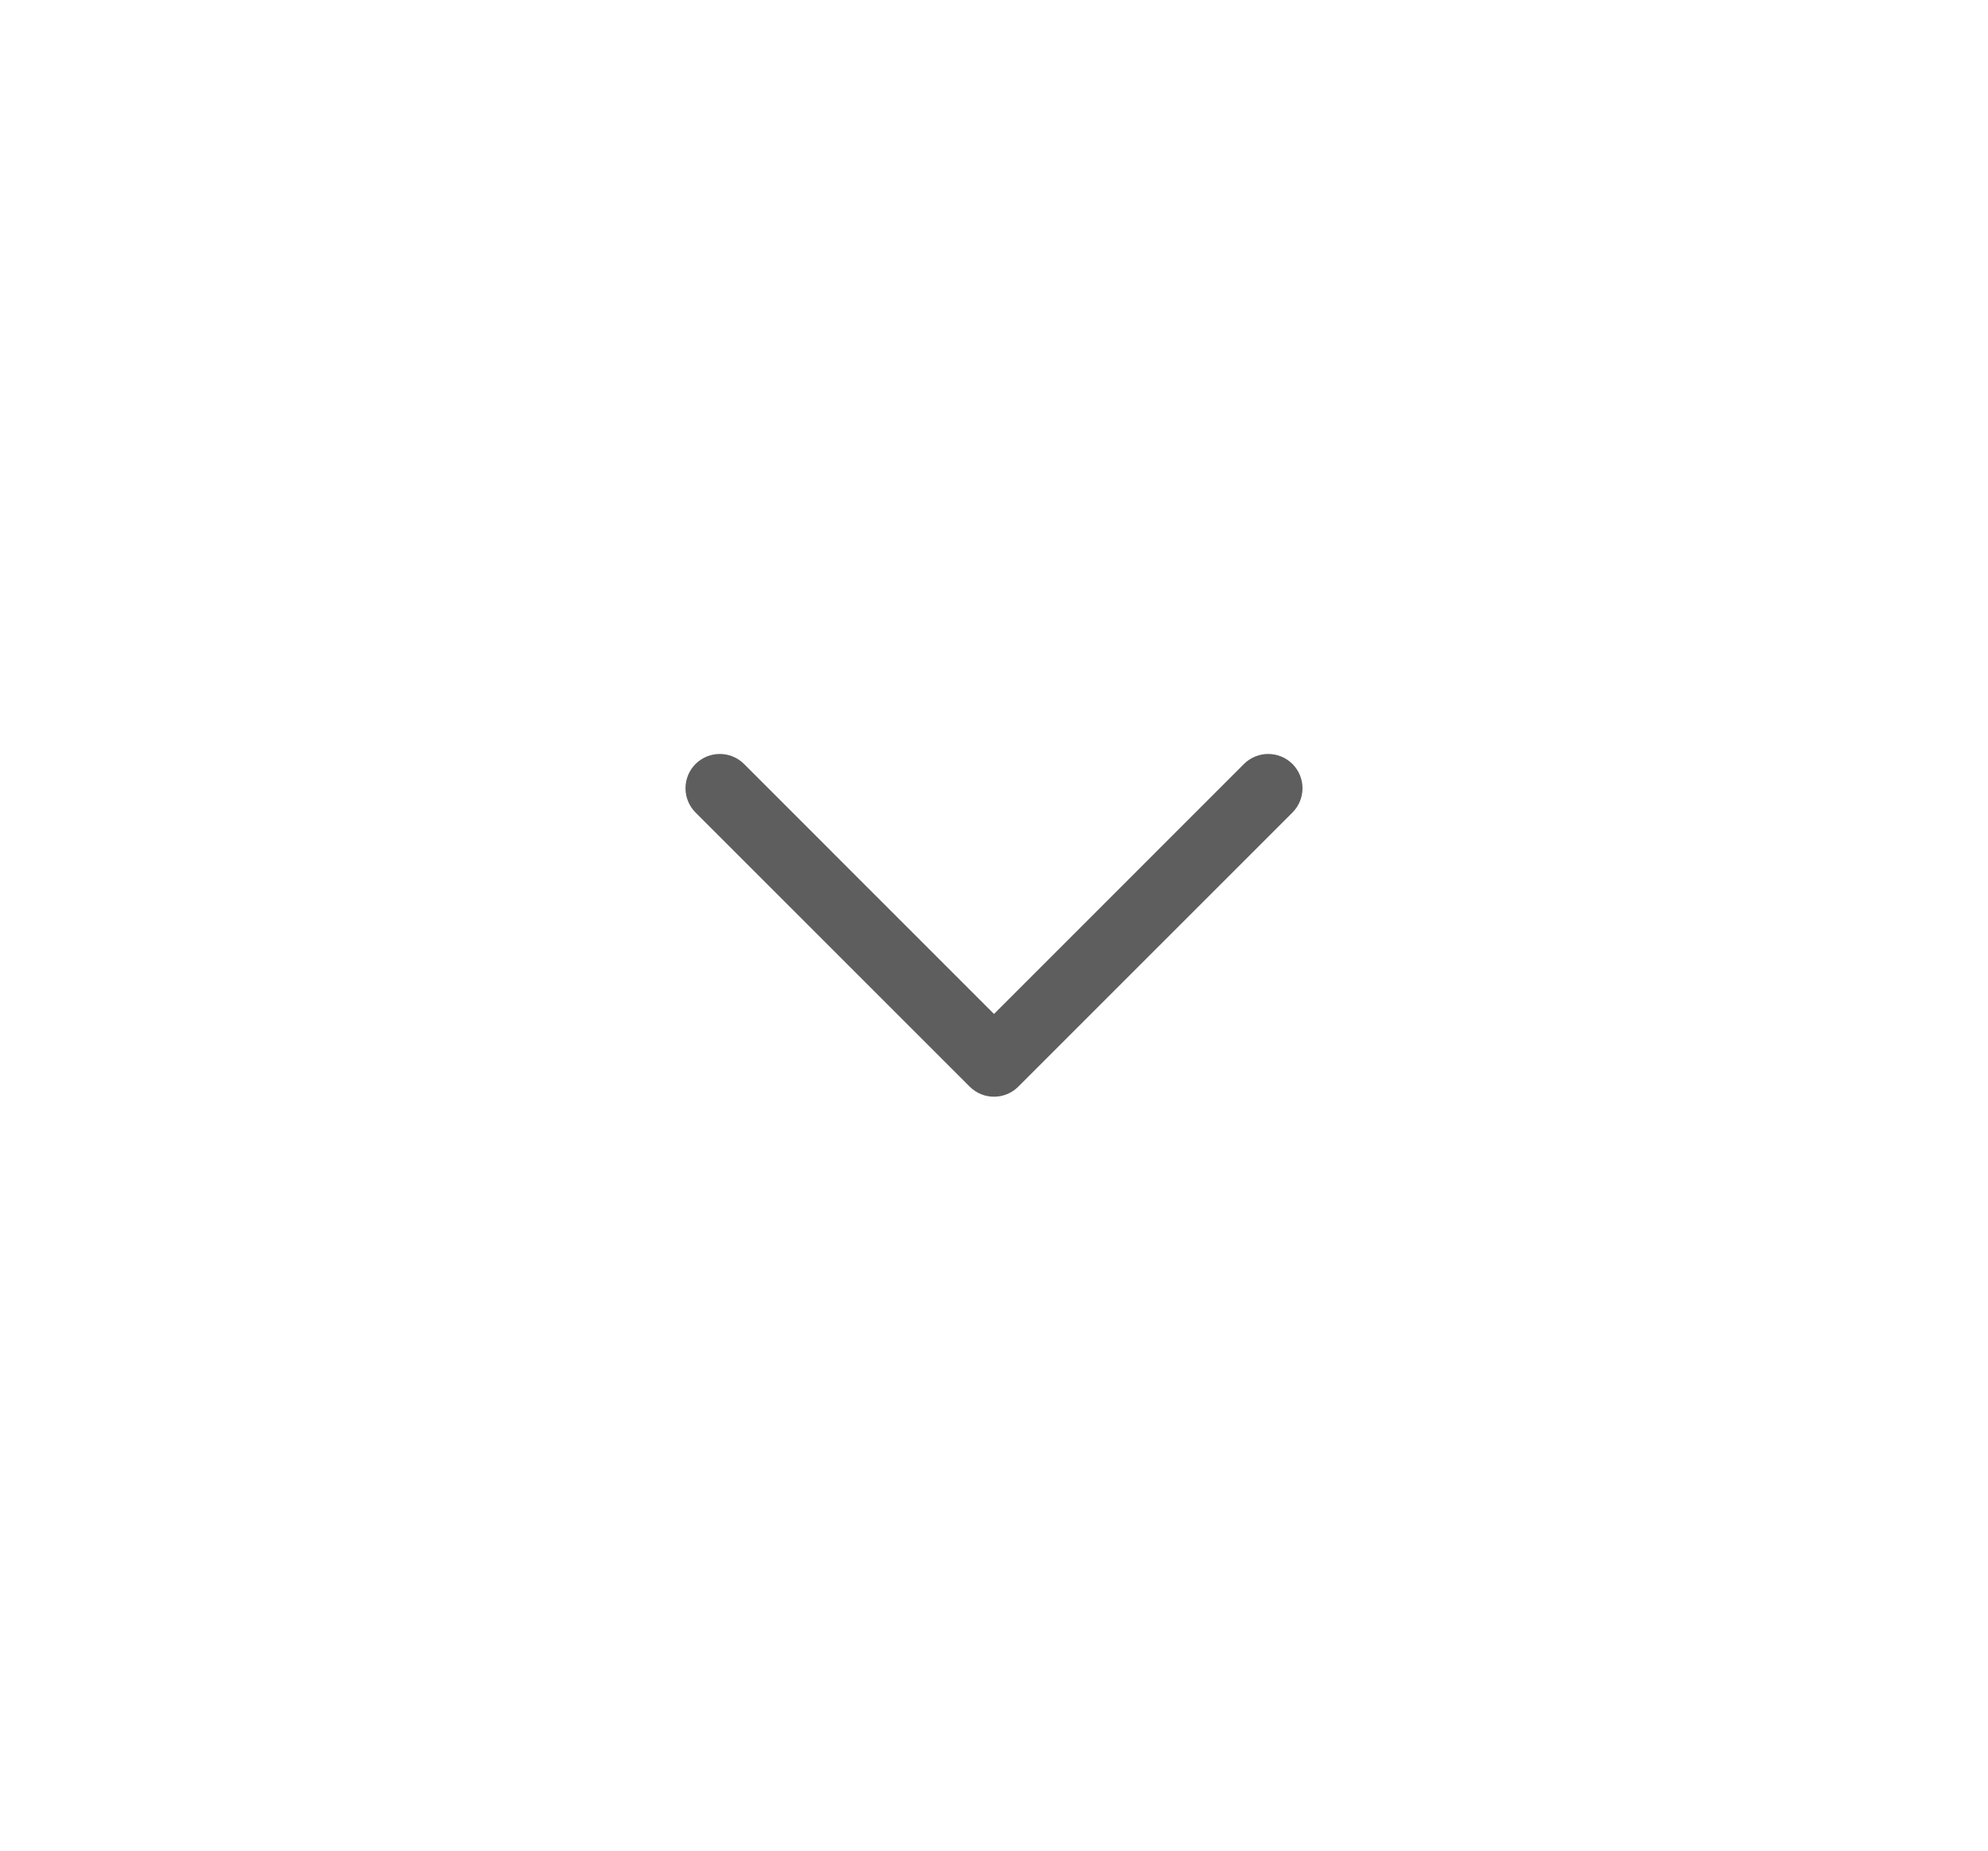
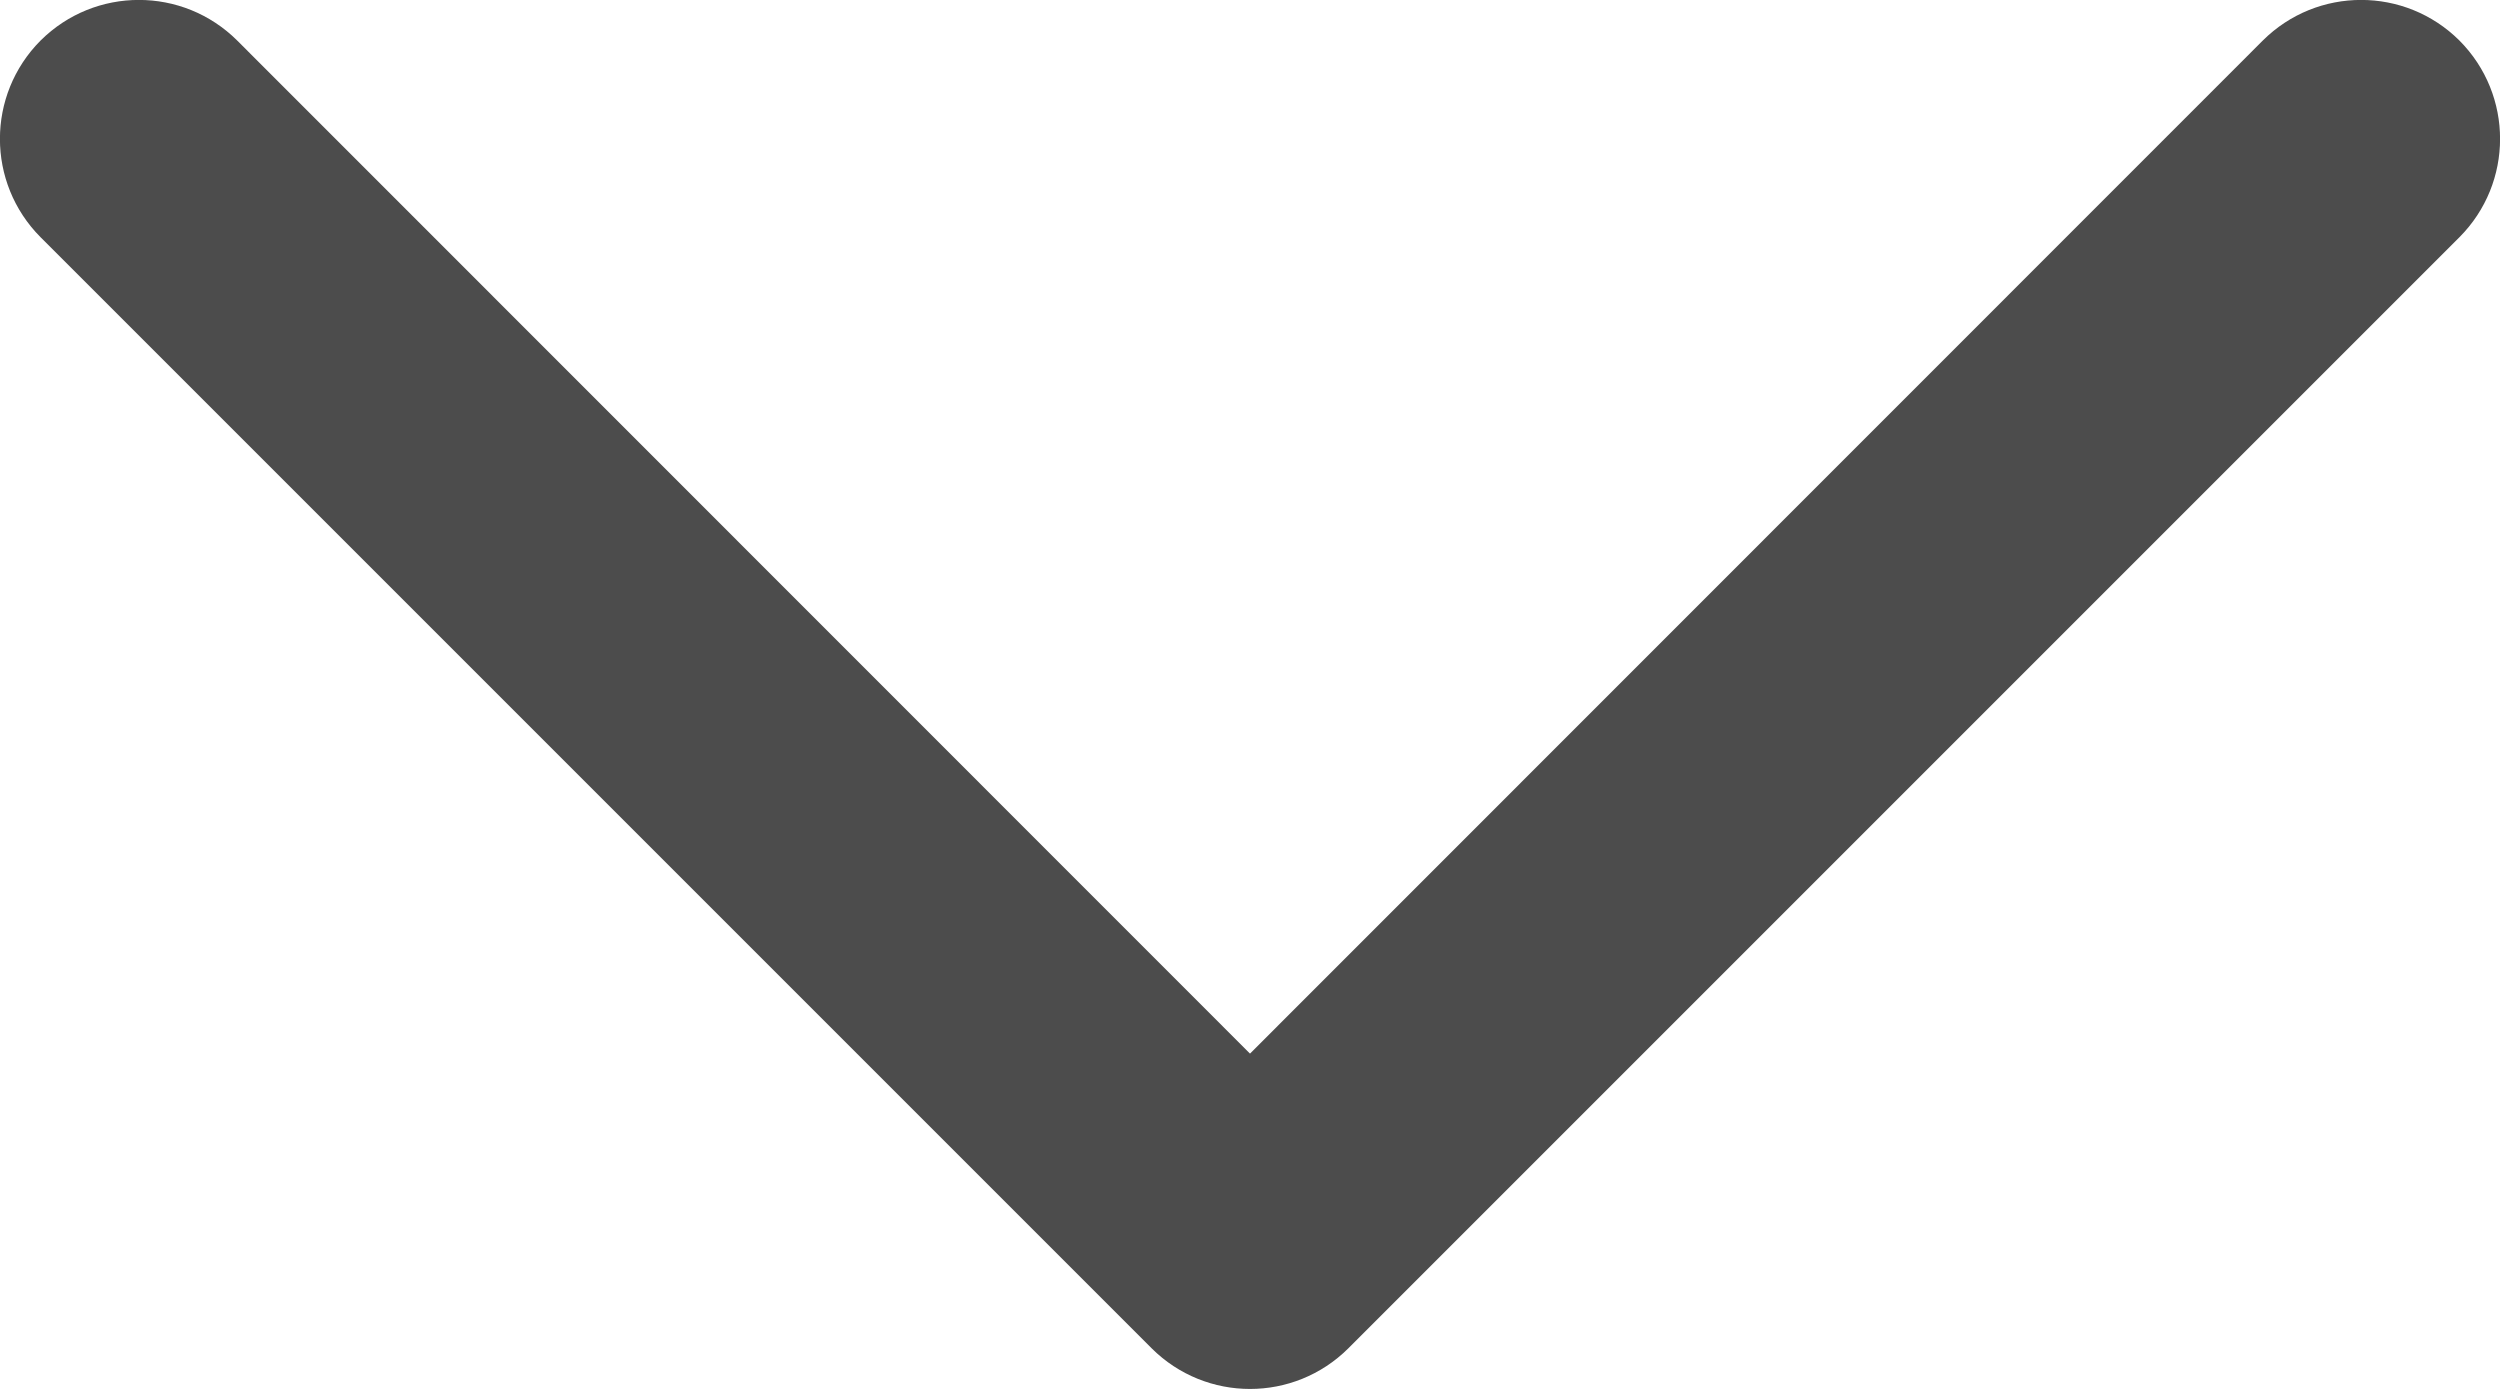
- <svg xmlns="http://www.w3.org/2000/svg" width="29px" height="27px" viewBox="0 0 29 27" version="1.1">
-   <g id="Artboard" stroke="none" stroke-width="1" fill="none" fill-rule="evenodd" opacity="0.9">
-     <path d="M10.854,11.146 C10.658,10.951 10.342,10.951 10.146,11.146 C9.951,11.342 9.951,11.658 10.146,11.854 L14.146,15.854 C14.342,16.049 14.658,16.049 14.854,15.854 L18.854,11.854 C19.049,11.658 19.049,11.342 18.854,11.146 C18.658,10.951 18.342,10.951 18.146,11.146 L14.5,14.793 L10.854,11.146 Z" id="Path-2-Copy-7" fill="#4C4C4C" fill-rule="nonzero" transform="translate(14.5, 13.5) scale(-1, -1) rotate(-180) translate(-14.5, -13.5) " />
+ <svg xmlns="http://www.w3.org/2000/svg" width="9px" height="5px" viewBox="0 0 9 5" version="1.1">
+   <g id="Desktop" stroke="none" stroke-width="1" fill="none" fill-rule="evenodd">
+     <g id="Landing-v2" transform="translate(-512, -5830)" fill="#4C4C4C" fill-rule="nonzero">
+       <g id="Group-24" transform="translate(208, 5794)">
+         <path d="M304.854,36.146 C304.658,35.951 304.342,35.951 304.146,36.146 C303.951,36.342 303.951,36.658 304.146,36.854 L308.146,40.854 C308.342,41.049 308.658,41.049 308.854,40.854 L312.854,36.854 C313.049,36.658 313.049,36.342 312.854,36.146 C312.658,35.951 312.342,35.951 312.146,36.146 L308.5,39.793 L304.854,36.146 Z" id="Path-2" />
+       </g>
+     </g>
  </g>
</svg>
